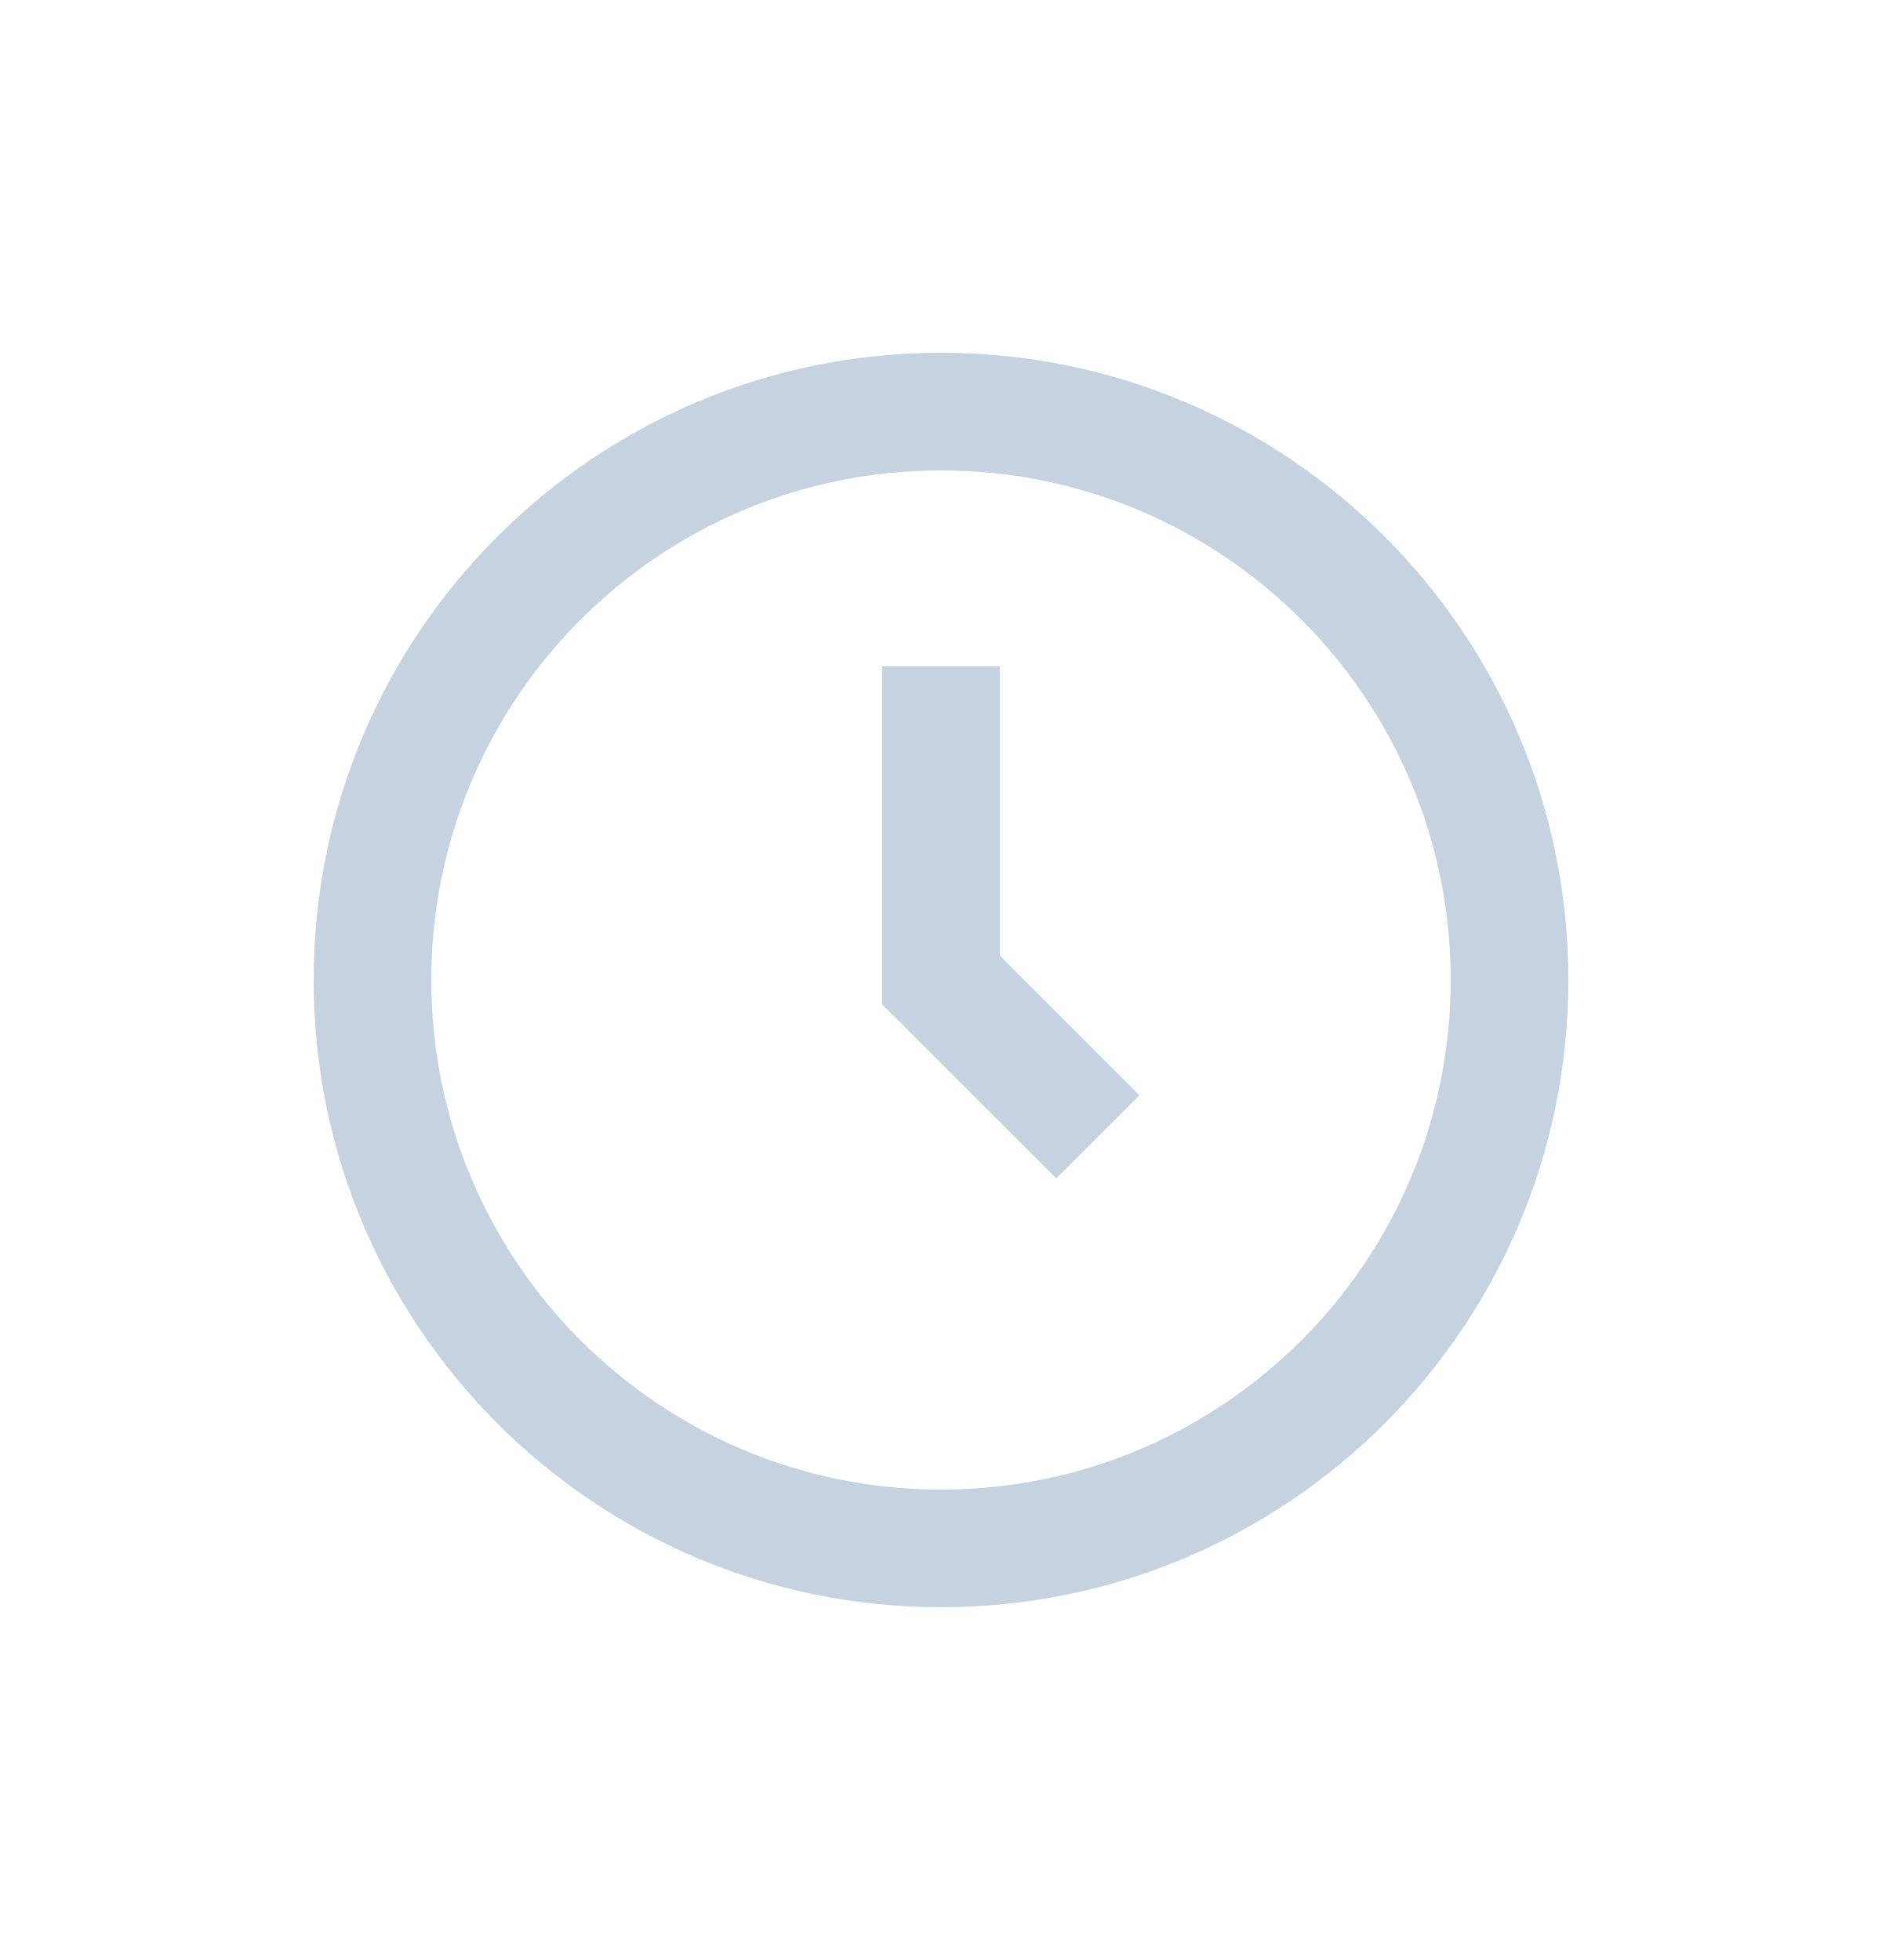
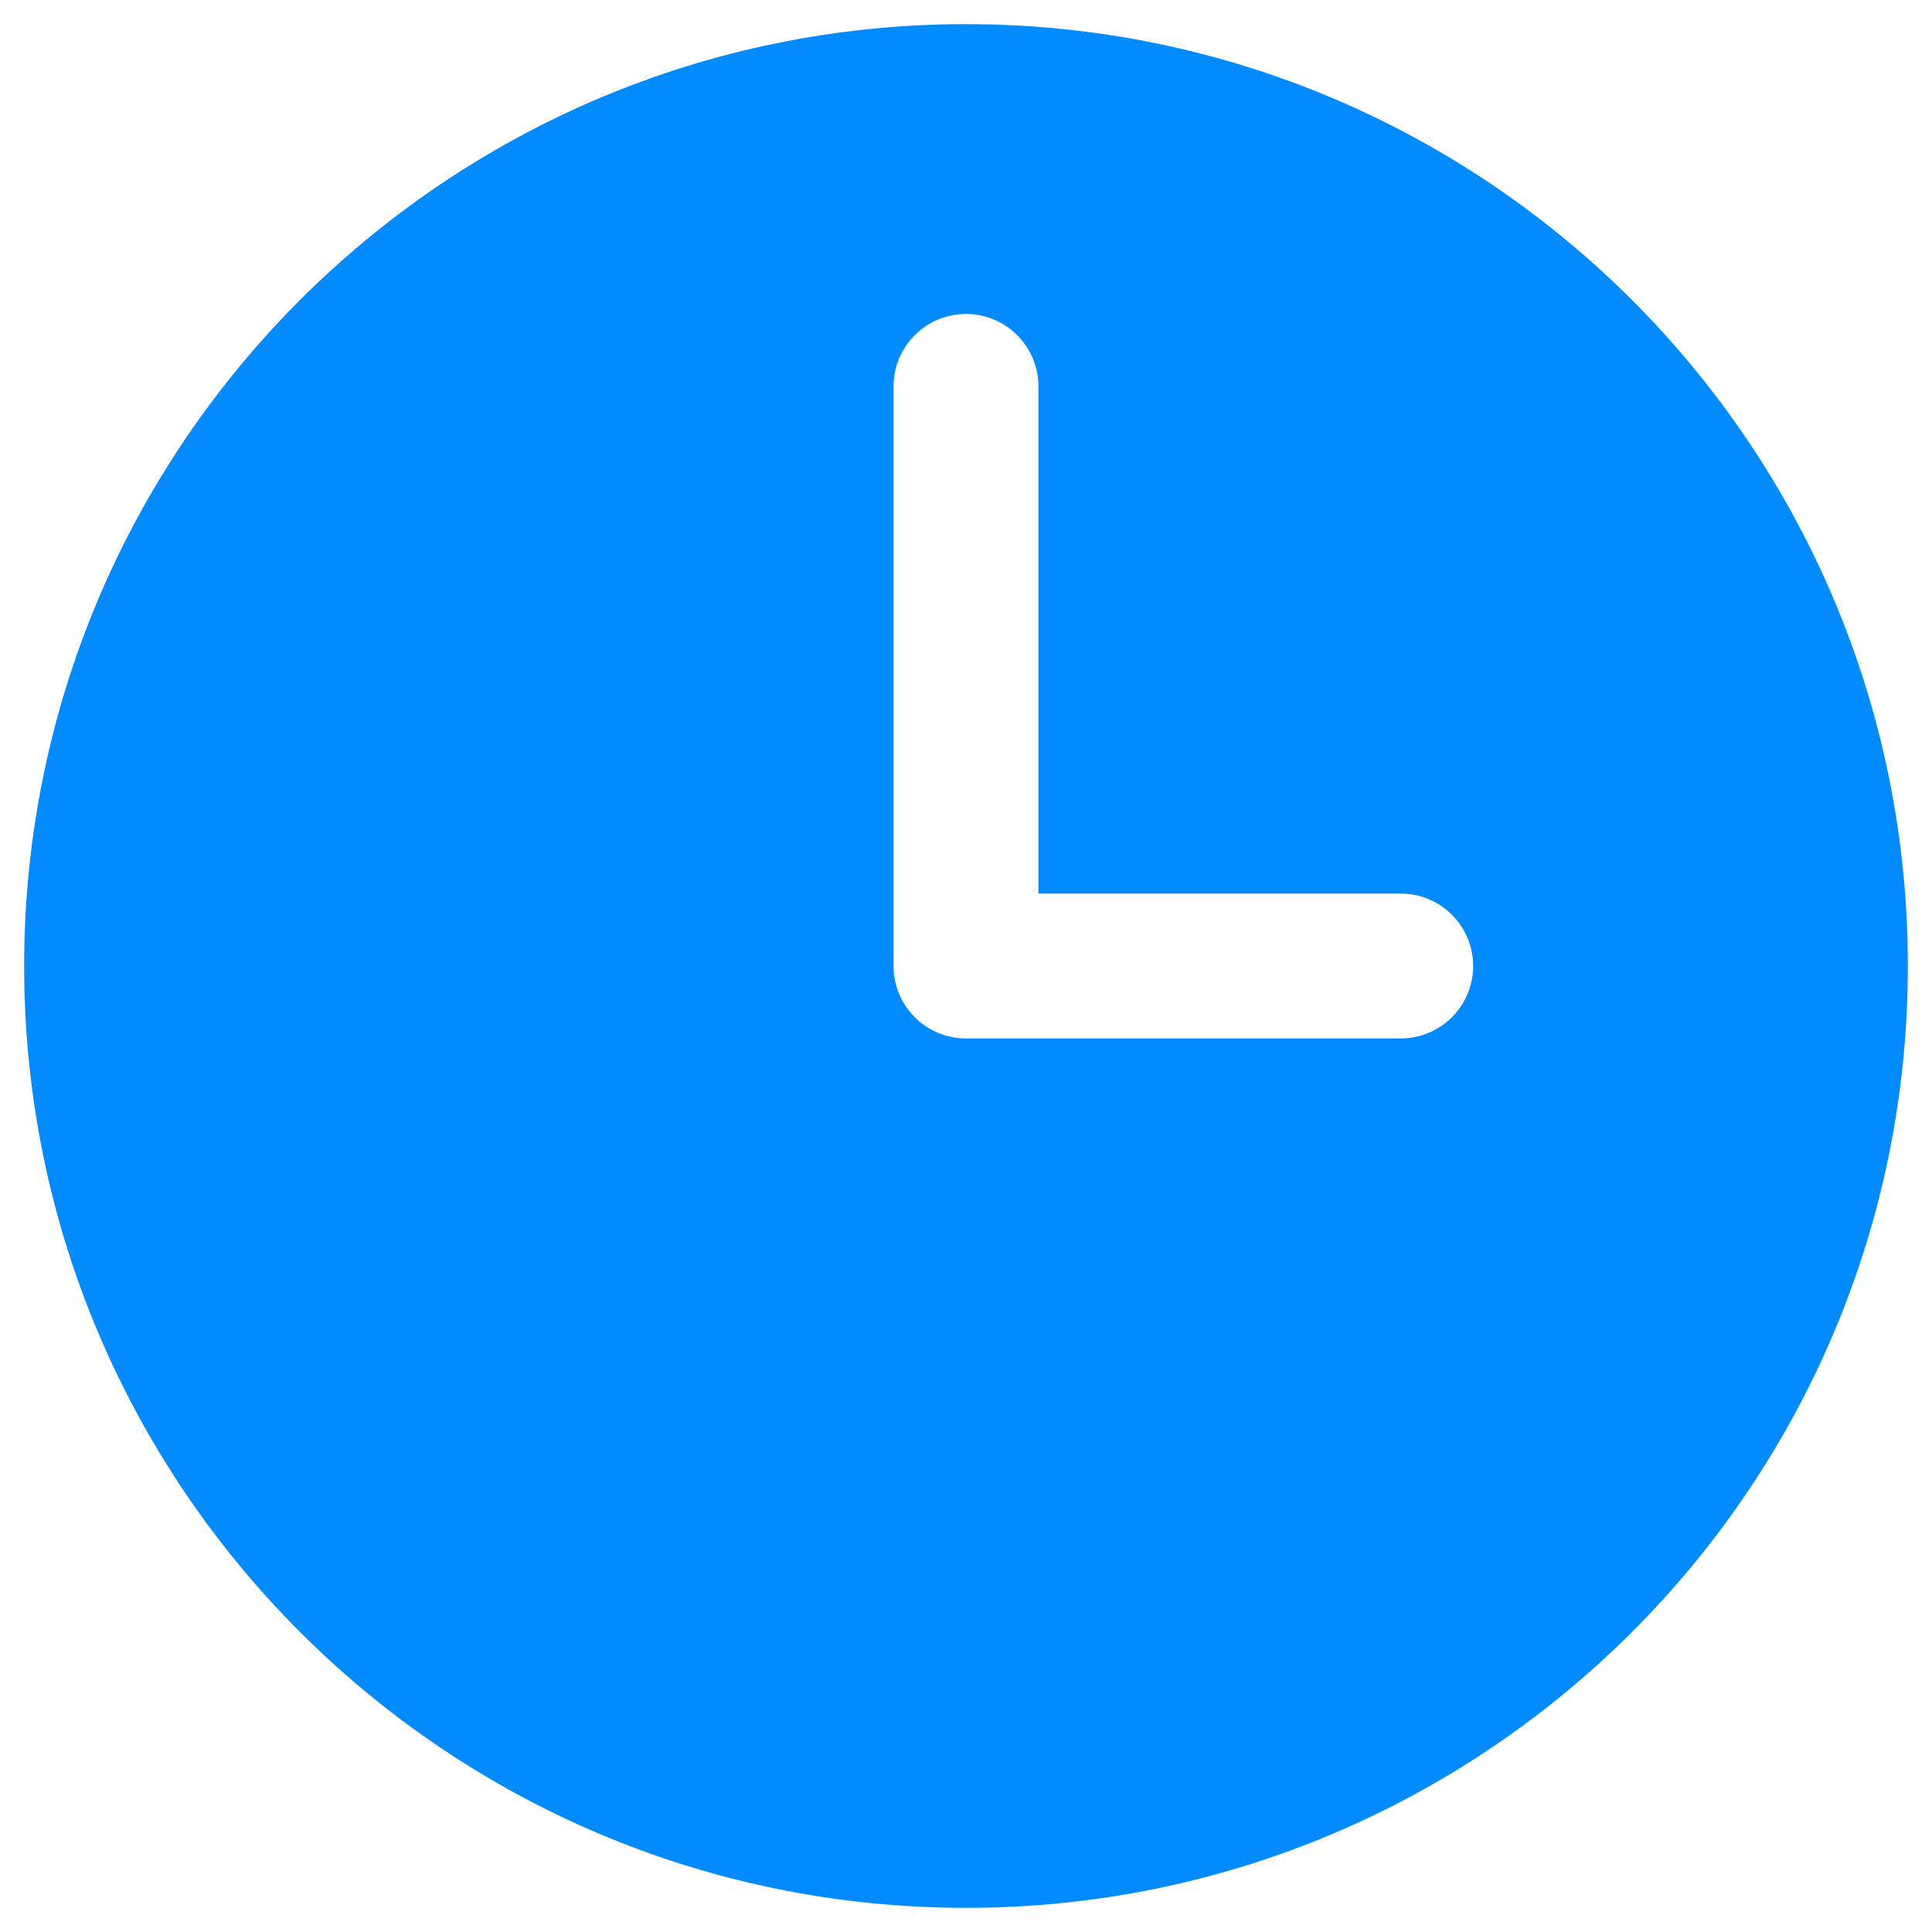
- <svg width="24" height="25" viewBox="0 0 24 25" fill="none">
-   <path fill-rule="evenodd" clip-rule="evenodd" d="M5.5 12.5C5.5 8.91 8.41 6 12 6C15.59 6 18.5 8.91 18.5 12.5C18.5 16.09 15.59 19 12 19C8.41 19 5.5 16.09 5.5 12.5ZM12 4.5C7.582 4.5 4 8.082 4 12.5C4 16.918 7.582 20.5 12 20.5C16.418 20.5 20 16.918 20 12.5C20 8.082 16.418 4.5 12 4.5ZM11.25 8.5V12.5V12.811L11.47 13.03L13.47 15.03L14.53 13.97L12.75 12.189V8.5H11.25Z" fill="#C4D3DF" />
+ <svg xmlns="http://www.w3.org/2000/svg" width="20" height="20" viewBox="0 0 20 20" fill="none">
+   <path fill-rule="evenodd" clip-rule="evenodd" d="M10 0.25C4.615 0.25 0.25 4.615 0.25 10C0.25 15.385 4.615 19.75 10 19.75C15.385 19.75 19.75 15.385 19.75 10C19.75 4.615 15.385 0.25 10 0.25ZM10.75 4C10.75 3.801 10.671 3.61 10.53 3.47C10.39 3.329 10.199 3.25 10 3.25C9.801 3.25 9.61 3.329 9.47 3.47C9.329 3.61 9.25 3.801 9.25 4V10C9.25 10.414 9.586 10.75 10 10.75H14.5C14.699 10.75 14.89 10.671 15.03 10.53C15.171 10.39 15.25 10.199 15.25 10C15.25 9.801 15.171 9.61 15.03 9.47C14.89 9.329 14.699 9.25 14.5 9.25H10.75V4Z" fill="#018BFF" />
</svg>
